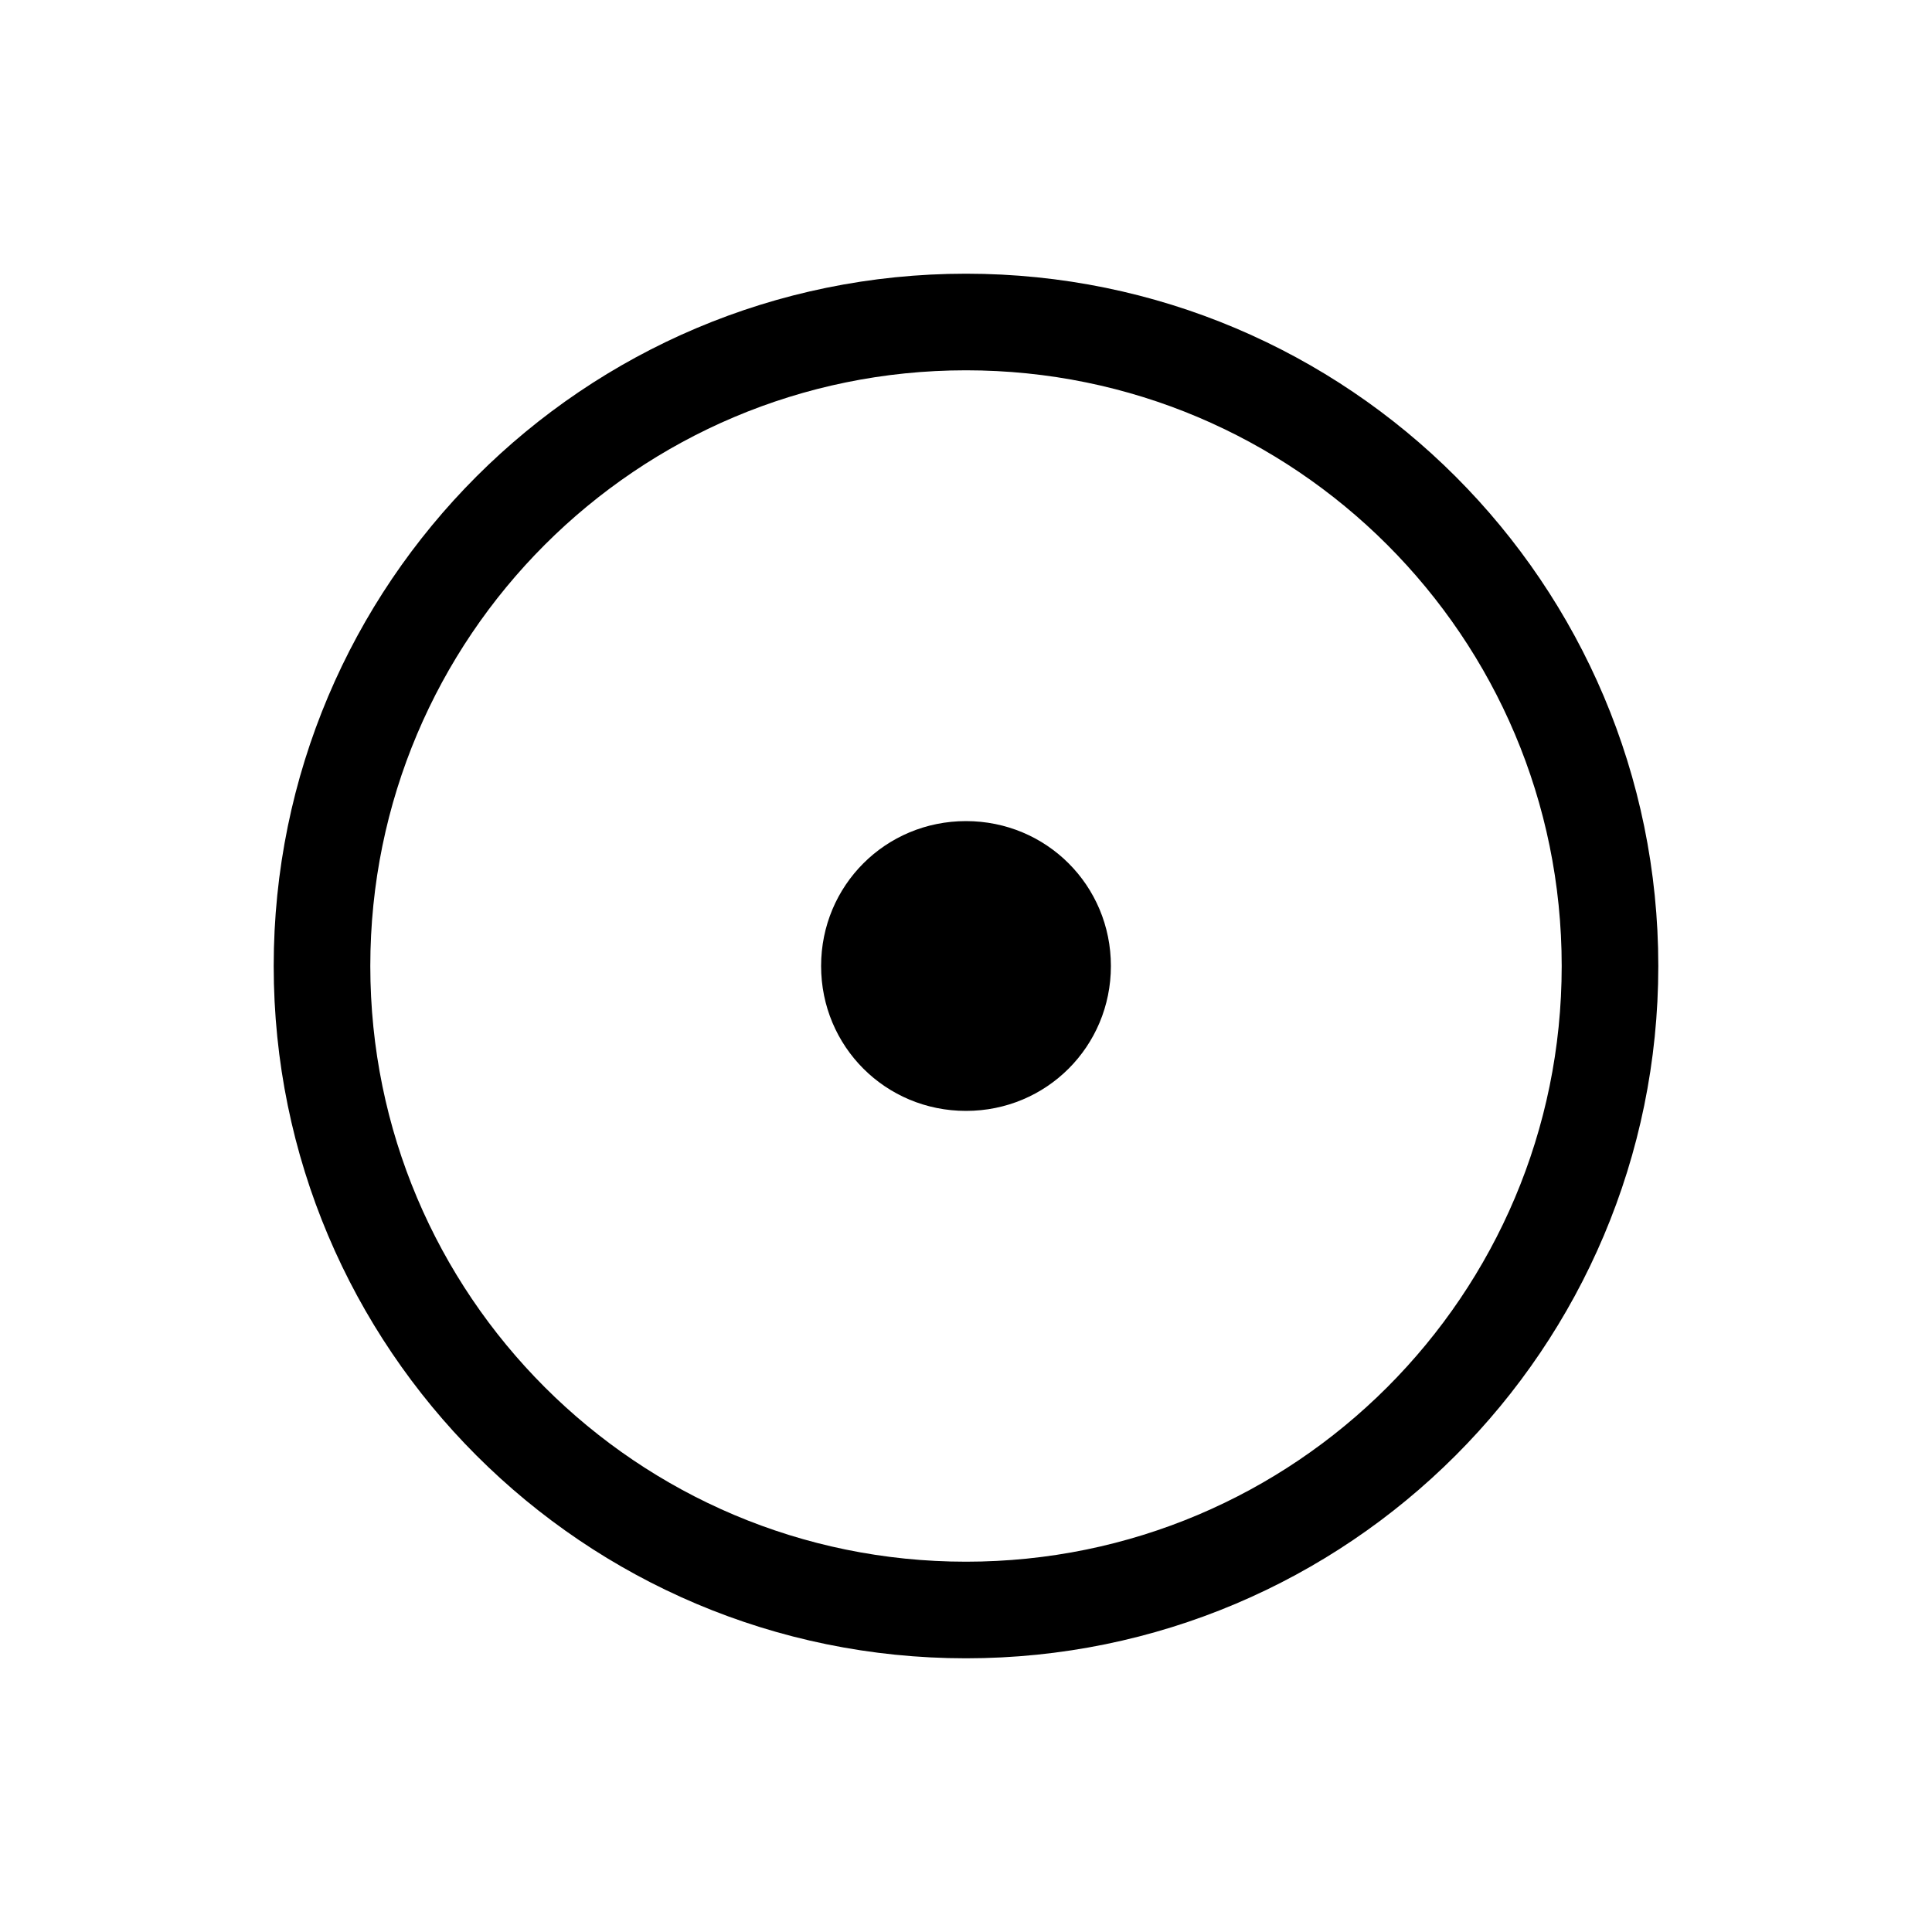
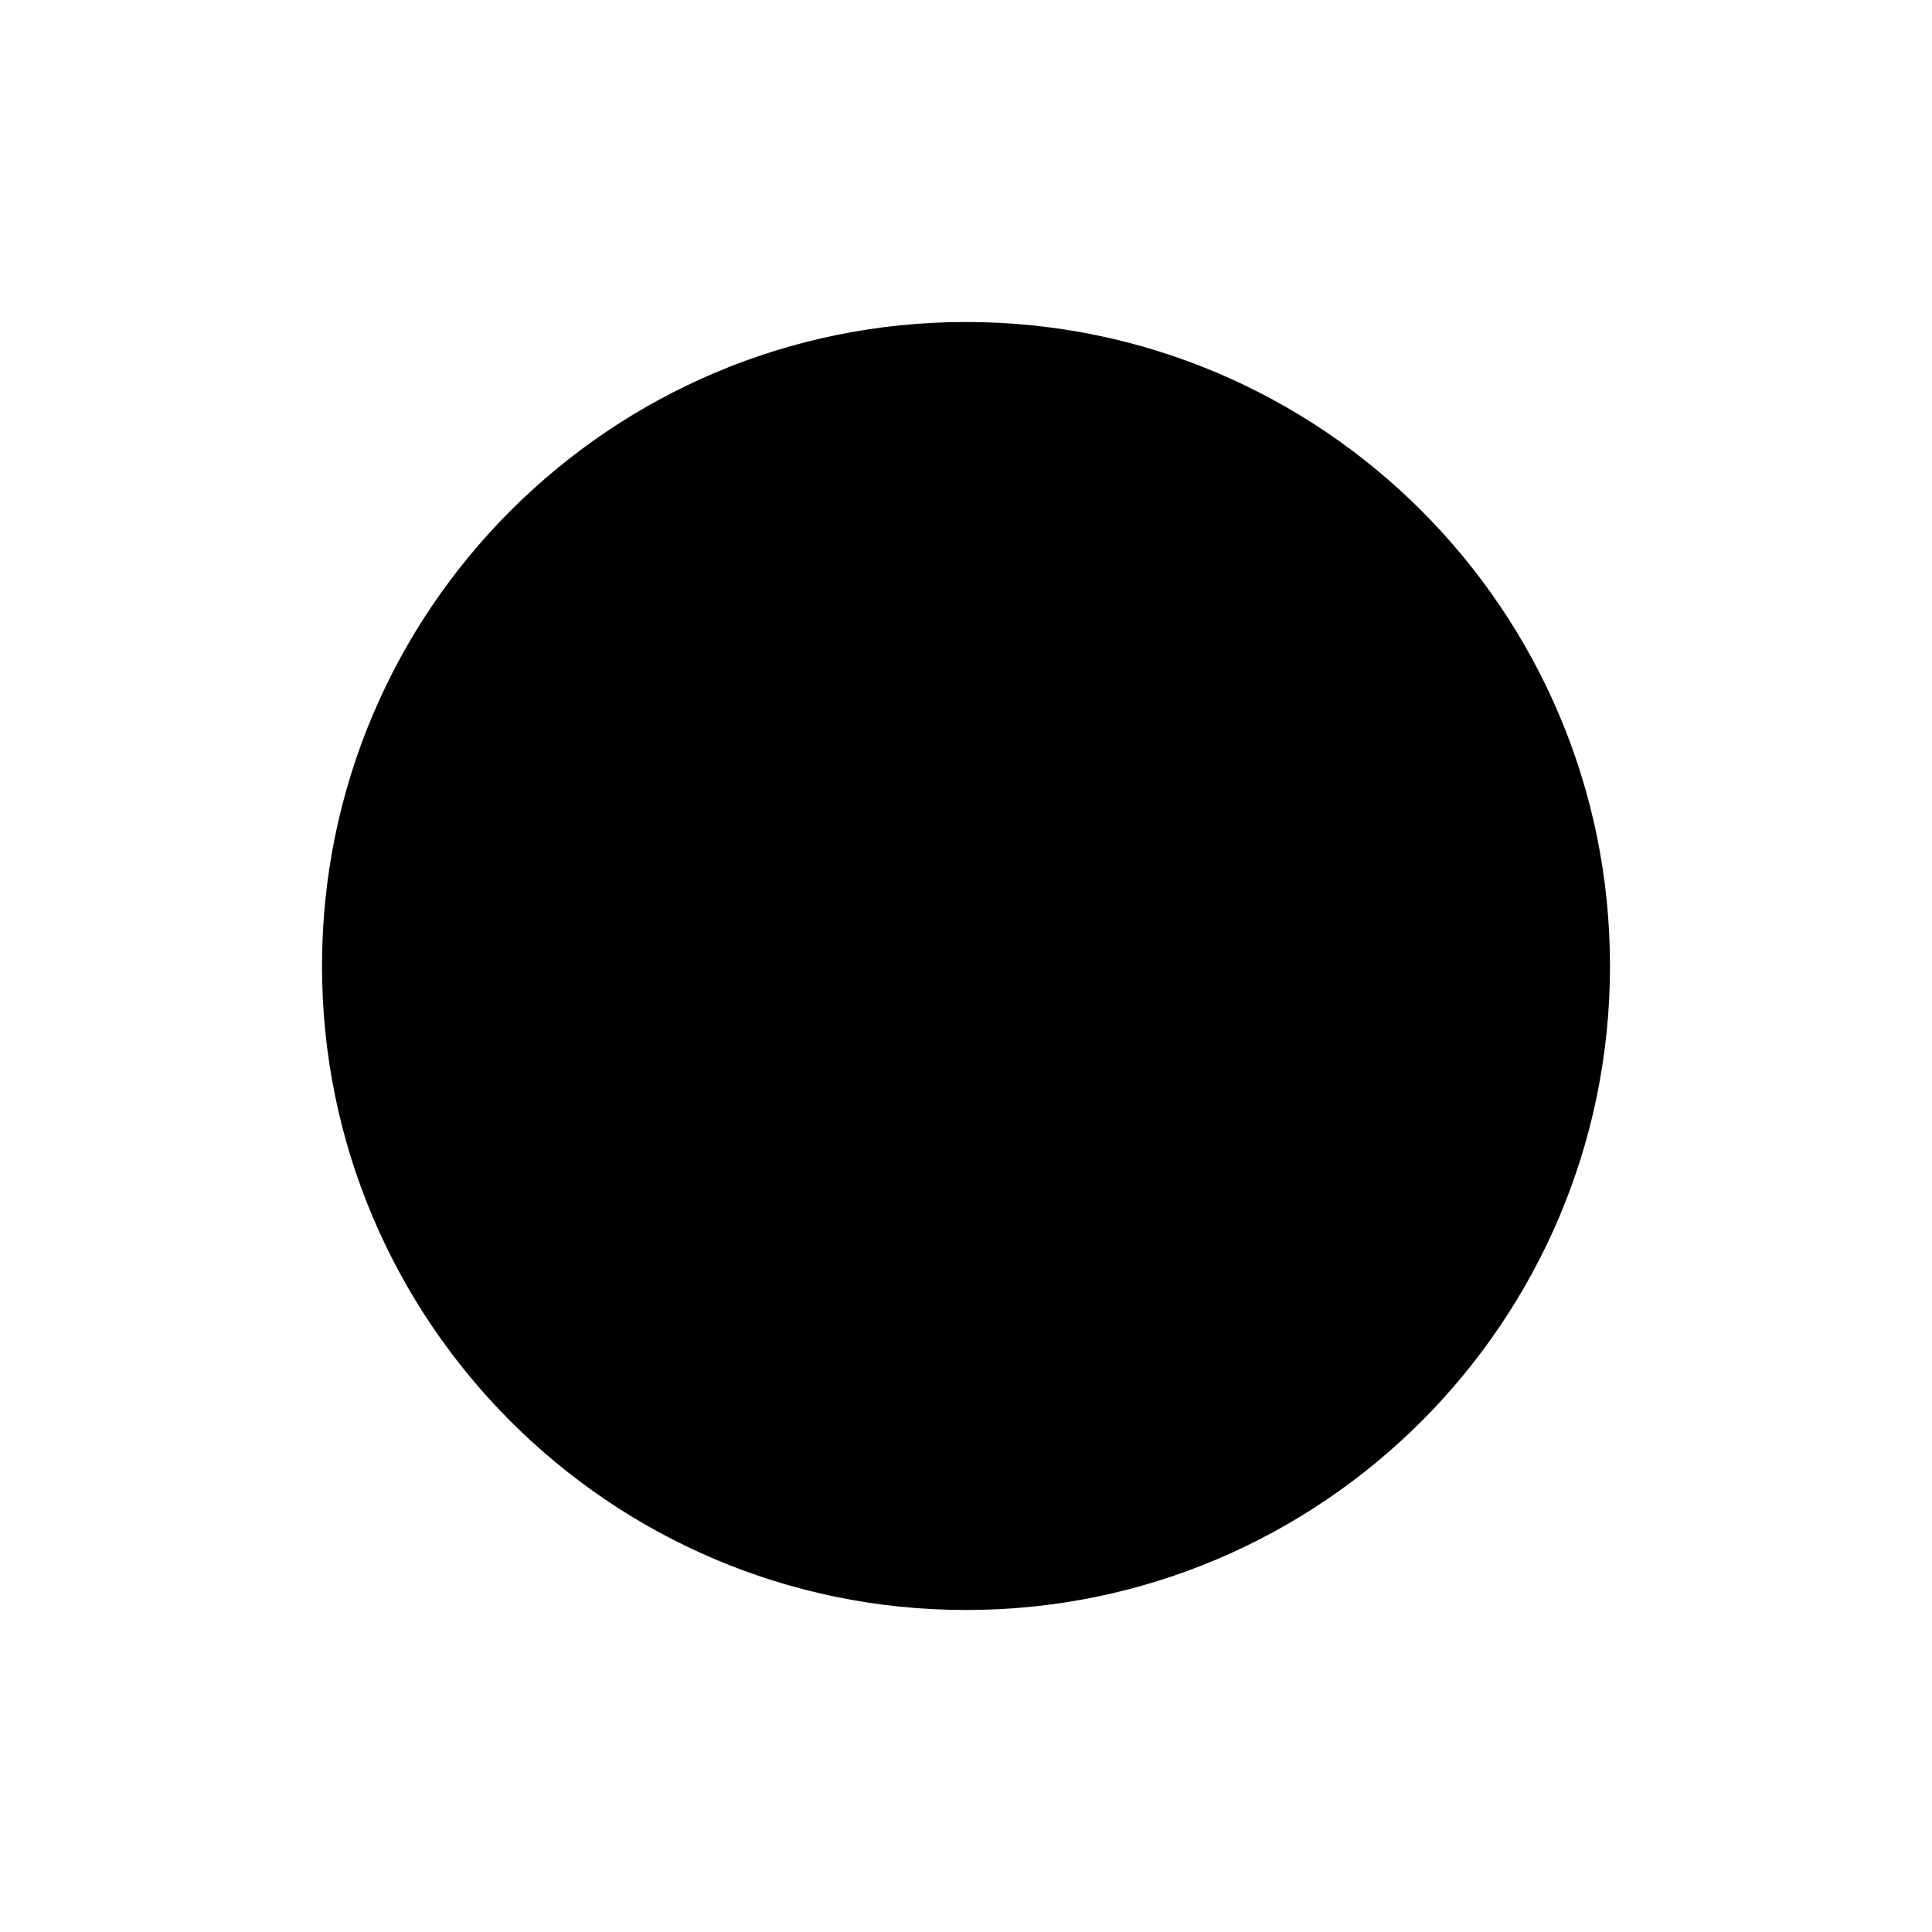
<svg xmlns="http://www.w3.org/2000/svg" width="16" height="16" viewBox="0 0 12 12">
-   <path d="M10 6a4 4 0 1 0-8 0 4 4 0 1 0 8 0zm0 0" fill="none" stroke="#000" stroke-width=".6" stroke-miterlimit="10" />
+   <path d="M10 6a4 4 0 1 0-8 0 4 4 0 1 0 8 0zm0 0" />
  <path d="M6.9 6c0-.5-.4-.9-.9-.9s-.9.4-.9.9.4.9.9.9.9-.4.9-.9" />
</svg>
